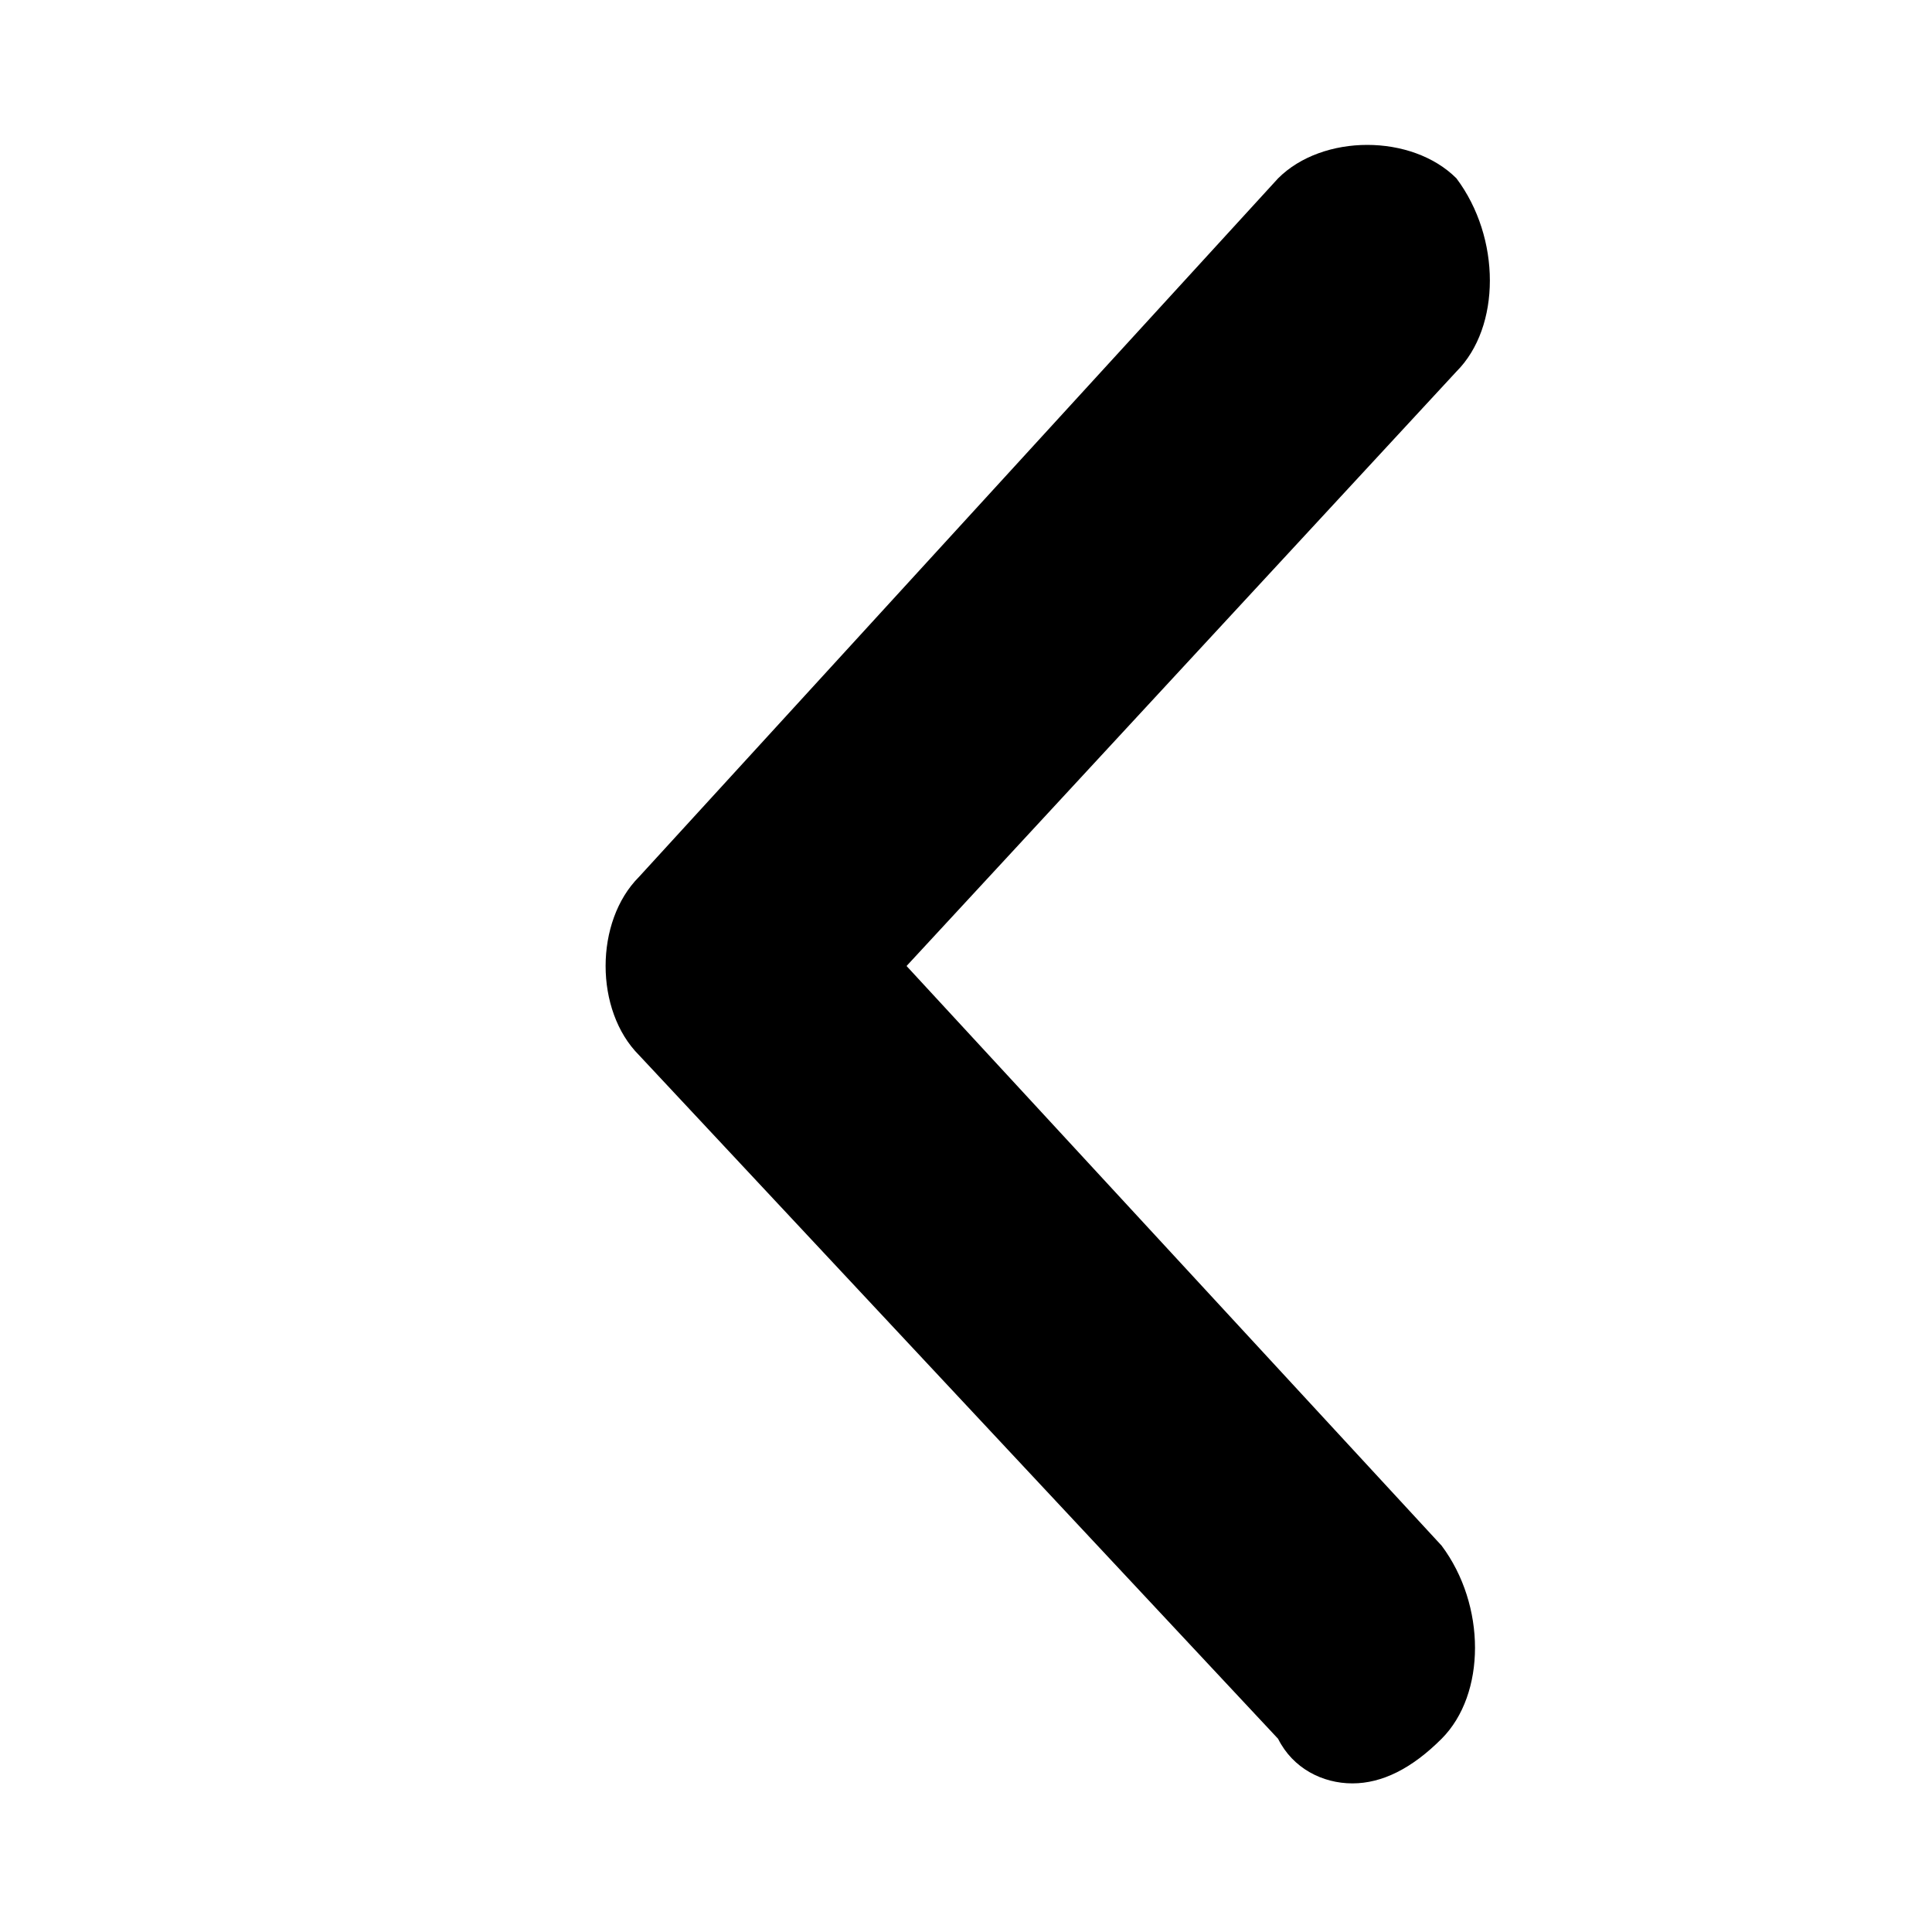
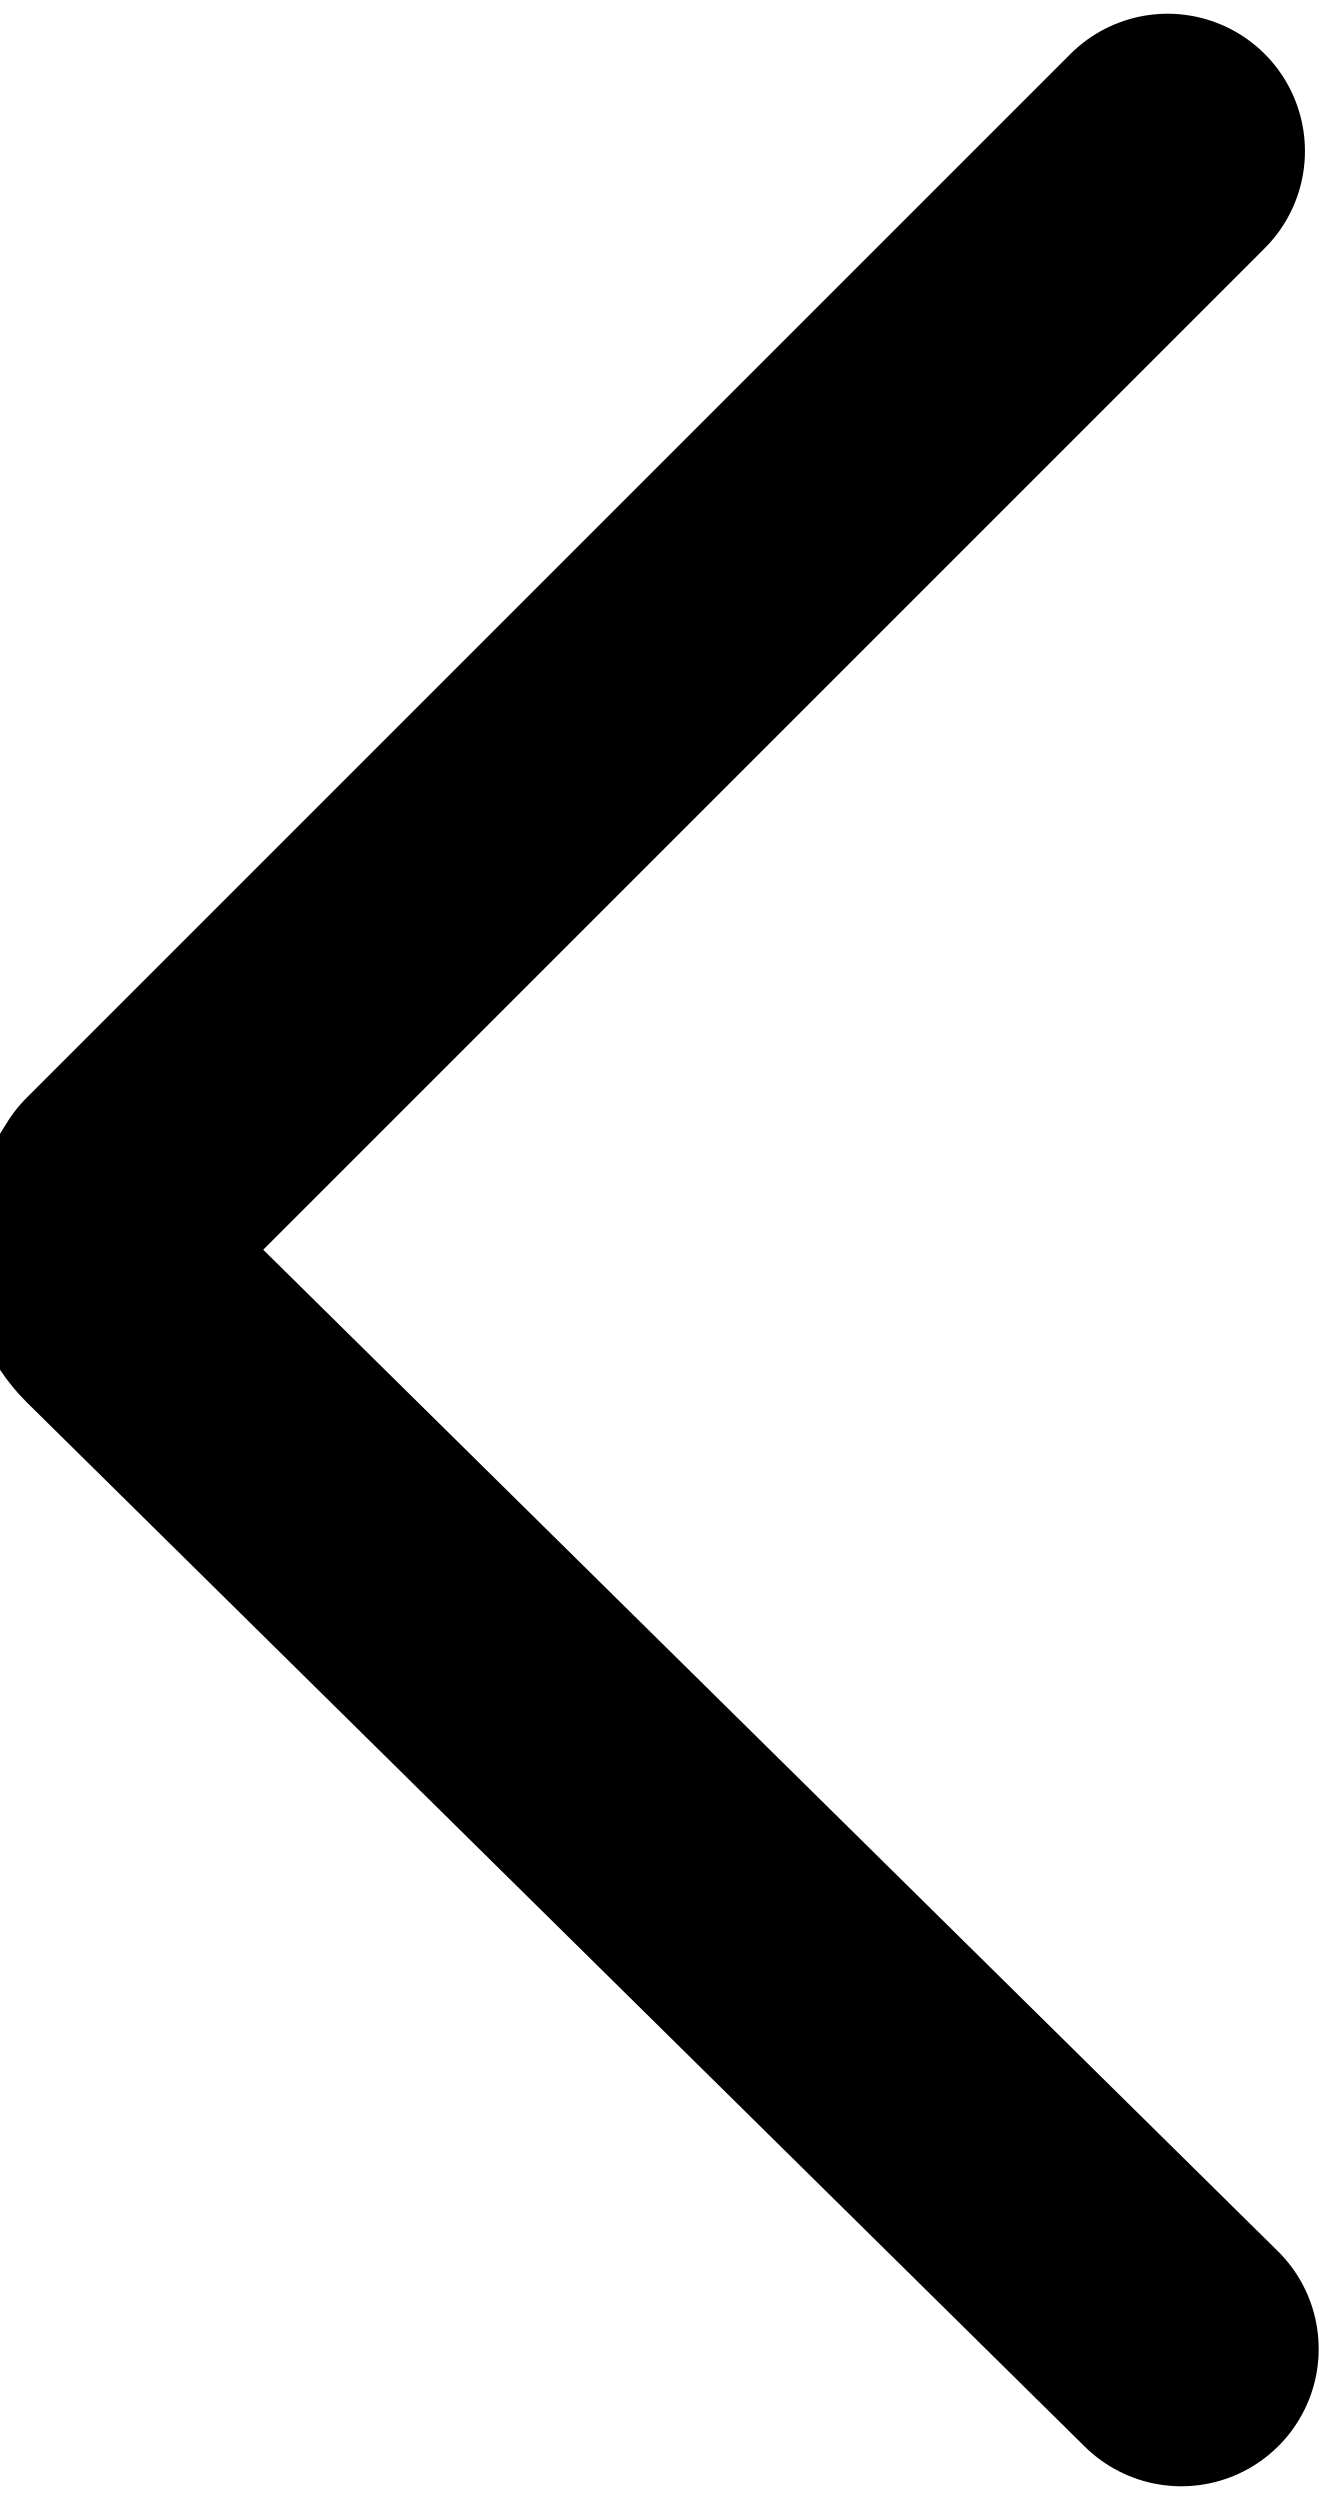
- <svg xmlns="http://www.w3.org/2000/svg" viewBox="0 0 13 13">
-   <path fill-rule="evenodd" fill="currentColor" d="M6.1 6.5l3.7-4c.3-.3.3-.9 0-1.3-.3-.3-.9-.3-1.2 0L4.3 5.9c-.3.3-.3.9 0 1.2l4.3 4.6c.1.2.3.3.5.3s.4-.1.6-.3c.3-.3.3-.9 0-1.3L6.1 6.5z" />
+ <svg xmlns="http://www.w3.org/2000/svg" version="1.1" id="Слой_1" x="0px" y="0px" viewBox="0 0 9.6 18.2" style="enable-background:new 0 0 9.6 18.2;" xml:space="preserve">
+   <style type="text/css">
+ 	.chevron-left-st0{fill:none;stroke:currentColor;stroke-width:2;stroke-linecap:round;stroke-linejoin:round;}
+ </style>
+   <path id="arrow-left" class="chevron-left-st0" d="M8.6,17.1L0.9,9.5c-0.2-0.2-0.2-0.5,0-0.8c0,0,0,0,0,0l7.6-7.6" />
</svg>
